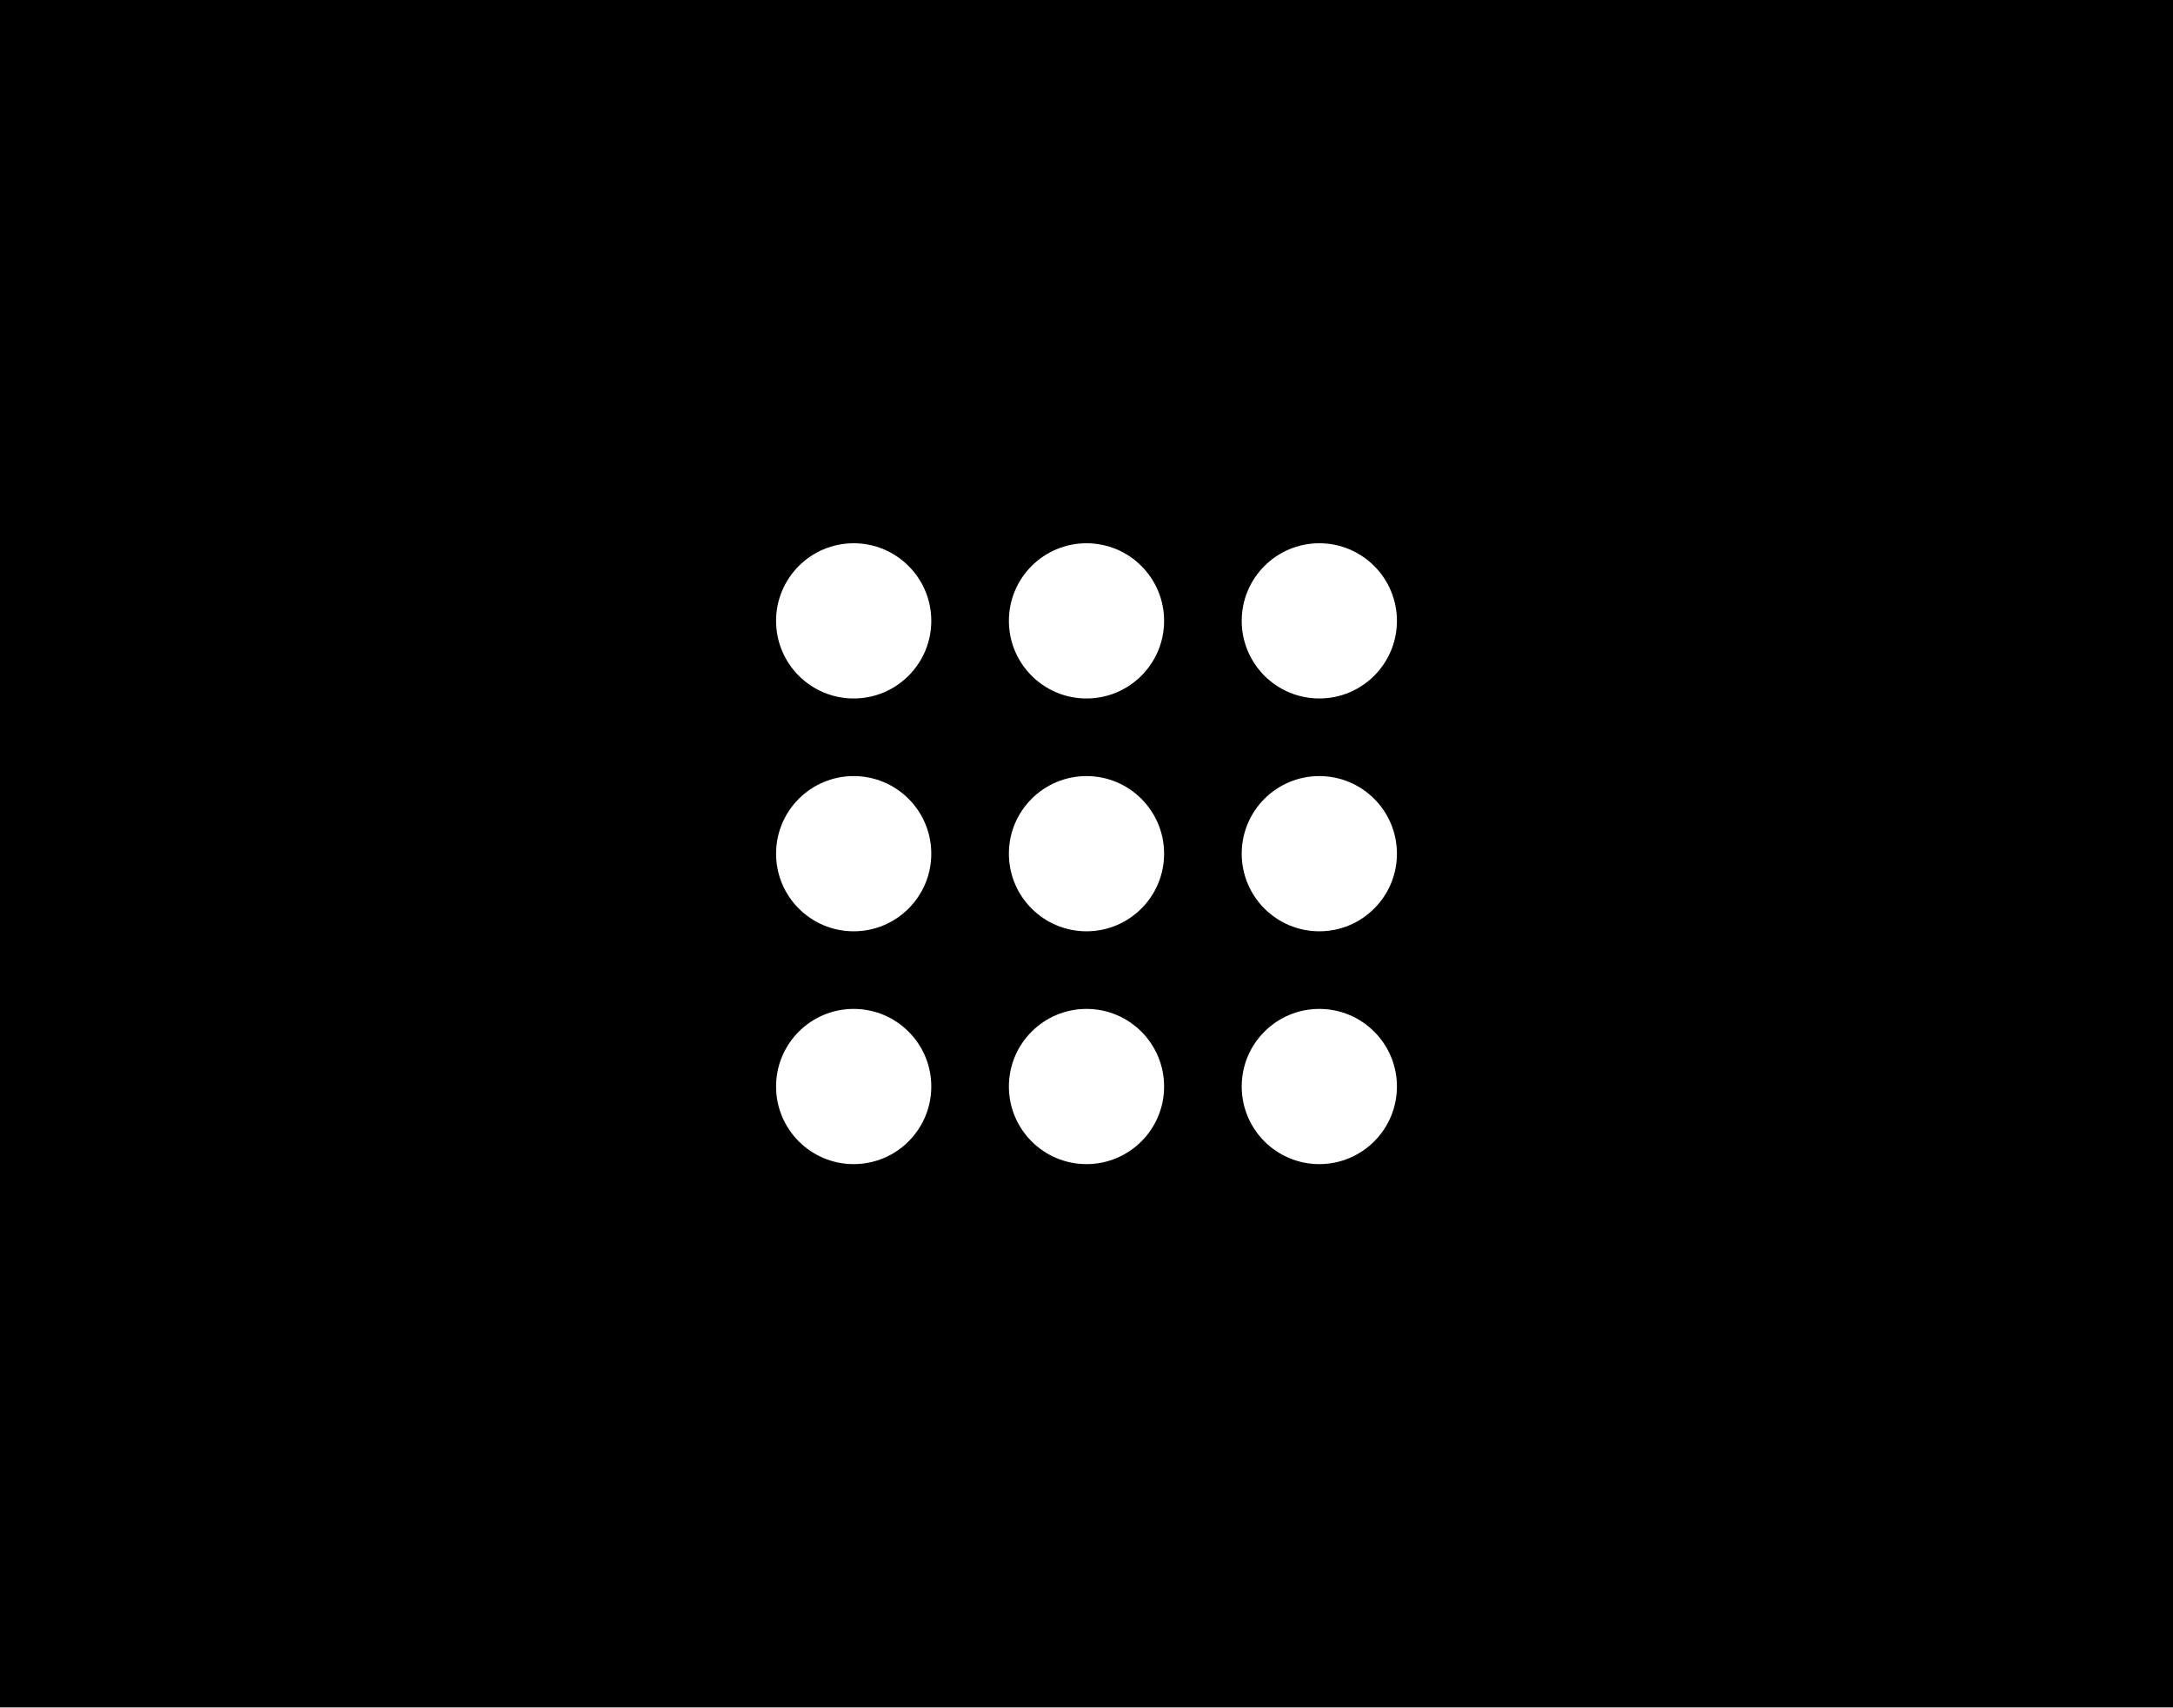
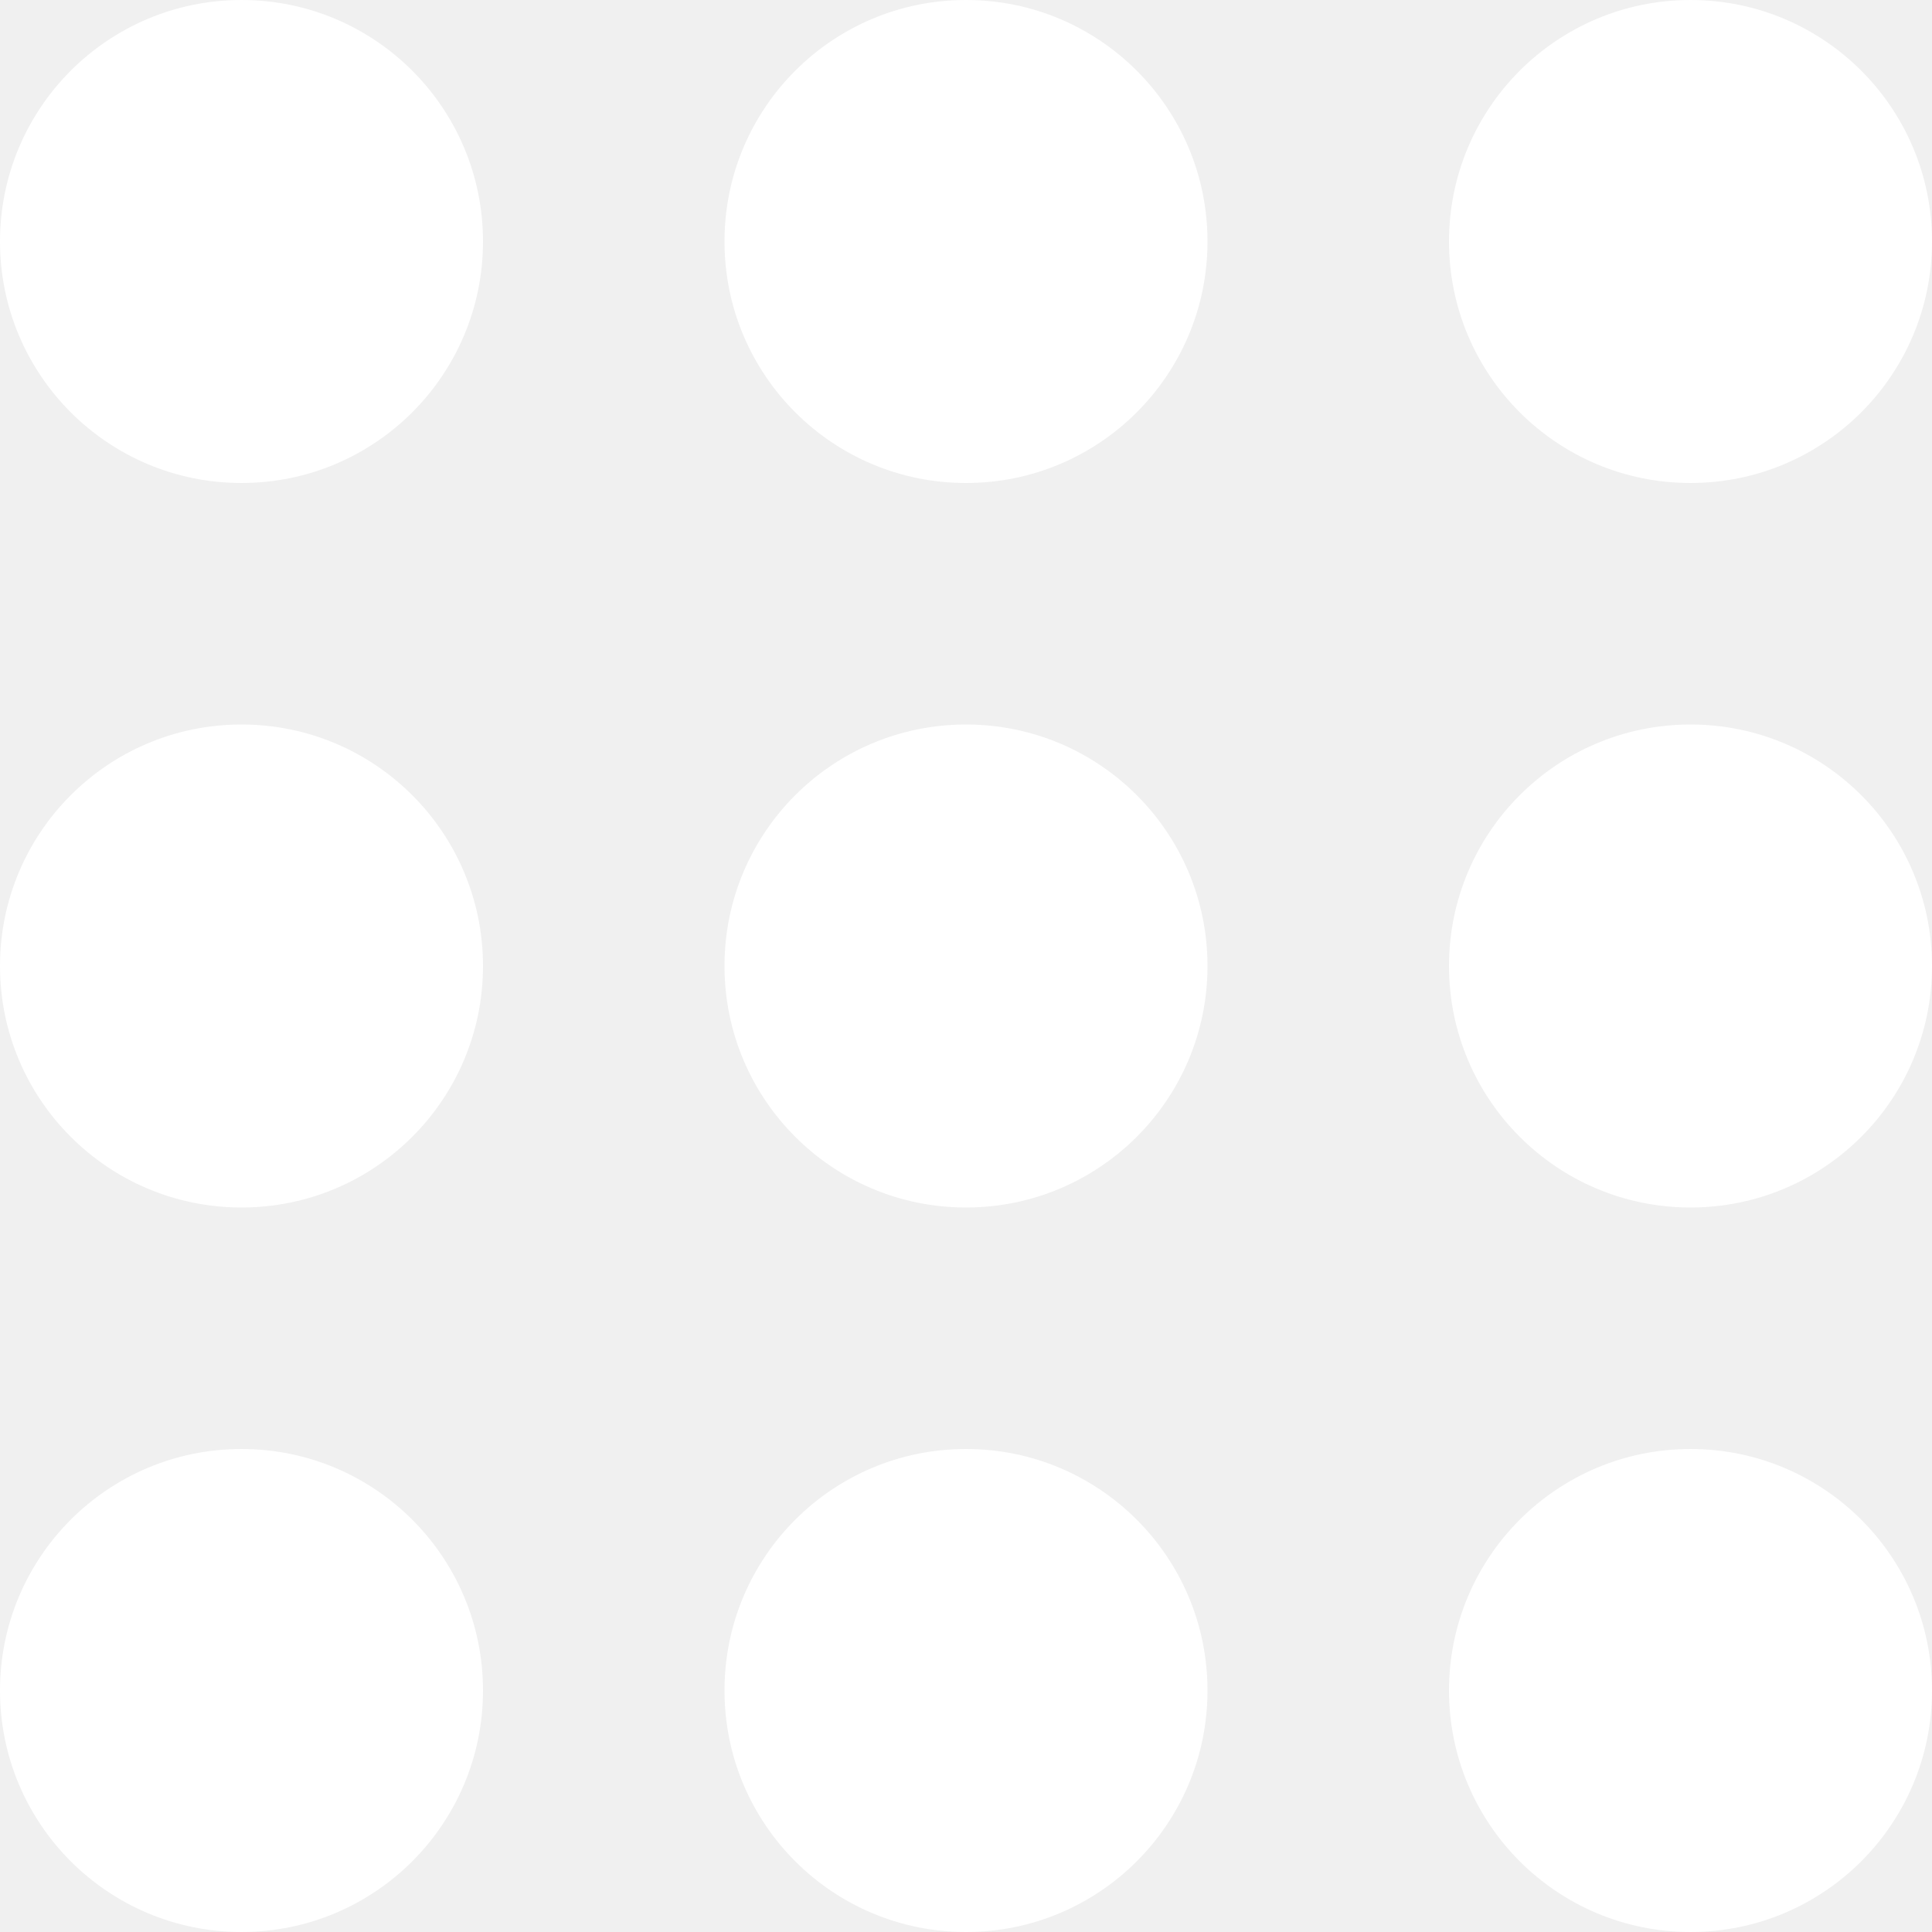
- <svg xmlns="http://www.w3.org/2000/svg" width="56" height="44" fill="none">
-   <path fill="#000" d="M0 0h56v44H0z" />
-   <g clip-path="url(#a)">
-     <path fill-rule="evenodd" clip-rule="evenodd" d="M20 16a2 2 0 1 1 4 0 2 2 0 0 1-4 0Zm6 0a2 2 0 1 1 4 0 2 2 0 0 1-4 0Zm10 0a2 2 0 1 0-4 0 2 2 0 0 0 4 0Zm-16 6a2 2 0 1 1 4 0 2 2 0 0 1-4 0Zm10 0a2 2 0 1 0-4 0 2 2 0 0 0 4 0Zm2 0a2 2 0 1 1 4 0 2 2 0 0 1-4 0Zm-8 6a2 2 0 1 0-4 0 2 2 0 0 0 4 0Zm2 0a2 2 0 1 1 4 0 2 2 0 0 1-4 0Zm10 0a2 2 0 1 0-4 0 2 2 0 0 0 4 0Z" fill="#fff" />
+ <svg xmlns="http://www.w3.org/2000/svg" width="16" height="16" viewBox="0 0 16 16" fill="none">
+   <g clip-path="url(#clip0_133404_1004)">
+     <path fill-rule="evenodd" clip-rule="evenodd" d="M0 2C0 0.895 0.895 0 2 0C3.105 0 4 0.895 4 2C4 3.105 3.105 4 2 4C0.895 4 0 3.105 0 2ZM6 2C6 0.895 6.895 0 8 0C9.105 0 10 0.895 10 2C10 3.105 9.105 4 8 4C6.895 4 6 3.105 6 2ZM16 2C16 0.895 15.105 0 14 0C12.895 0 12 0.895 12 2C12 3.105 12.895 4 14 4C15.105 4 16 3.105 16 2ZM0 8C0 6.895 0.895 6 2 6C3.105 6 4 6.895 4 8C4 9.105 3.105 10 2 10C0.895 10 0 9.105 0 8ZM10 8C10 6.895 9.105 6 8 6C6.895 6 6 6.895 6 8C6 9.105 6.895 10 8 10C9.105 10 10 9.105 10 8ZM12 8C12 6.895 12.895 6 14 6C15.105 6 16 6.895 16 8C16 9.105 15.105 10 14 10C12.895 10 12 9.105 12 8ZM4 14C4 12.895 3.105 12 2 12C0.895 12 0 12.895 0 14C0 15.105 0.895 16 2 16C3.105 16 4 15.105 4 14ZM6 14C6 12.895 6.895 12 8 12C9.105 12 10 12.895 10 14C10 15.105 9.105 16 8 16C6.895 16 6 15.105 6 14ZM16 14C16 12.895 15.105 12 14 12C12.895 12 12 12.895 12 14C12 15.105 12.895 16 14 16C15.105 16 16 15.105 16 14Z" fill="white" />
  </g>
  <defs>
-     <clipPath id="a">
-       <path fill="#fff" transform="translate(20 14)" d="M0 0h16v16H0z" />
+     <clipPath id="clip0_133404_1004">
+       <rect width="16" height="16" fill="white" />
    </clipPath>
  </defs>
</svg>
